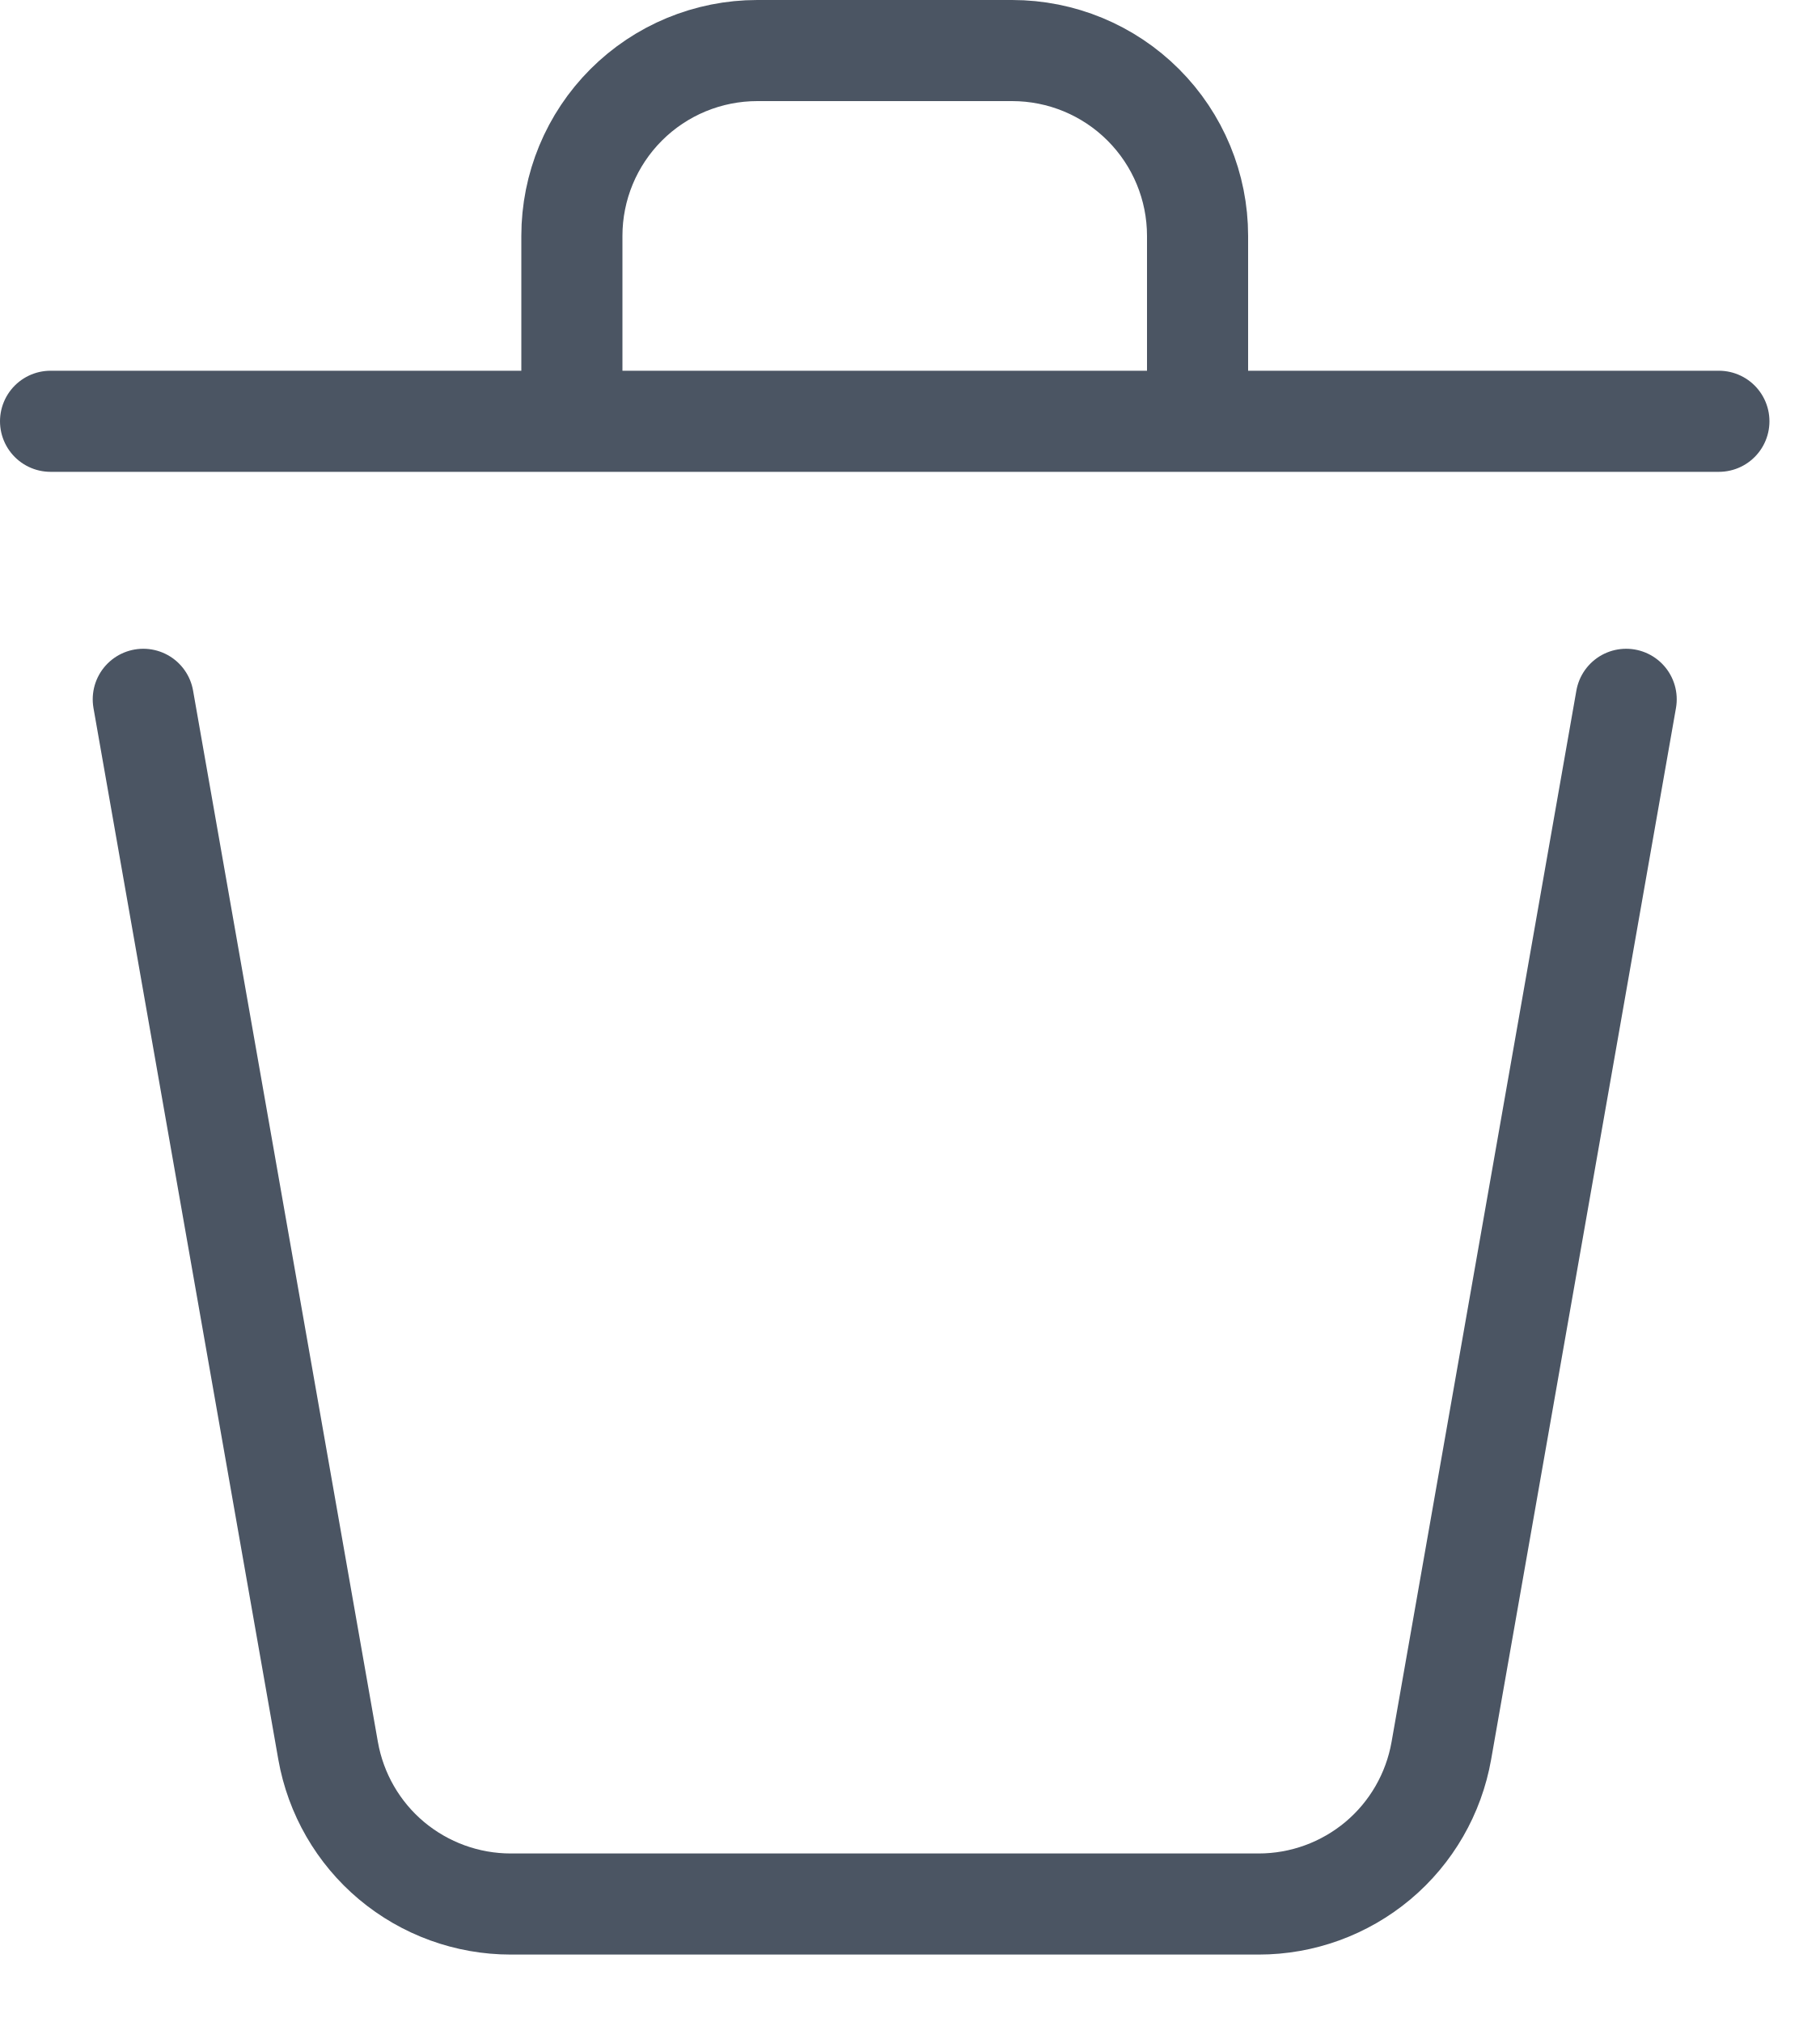
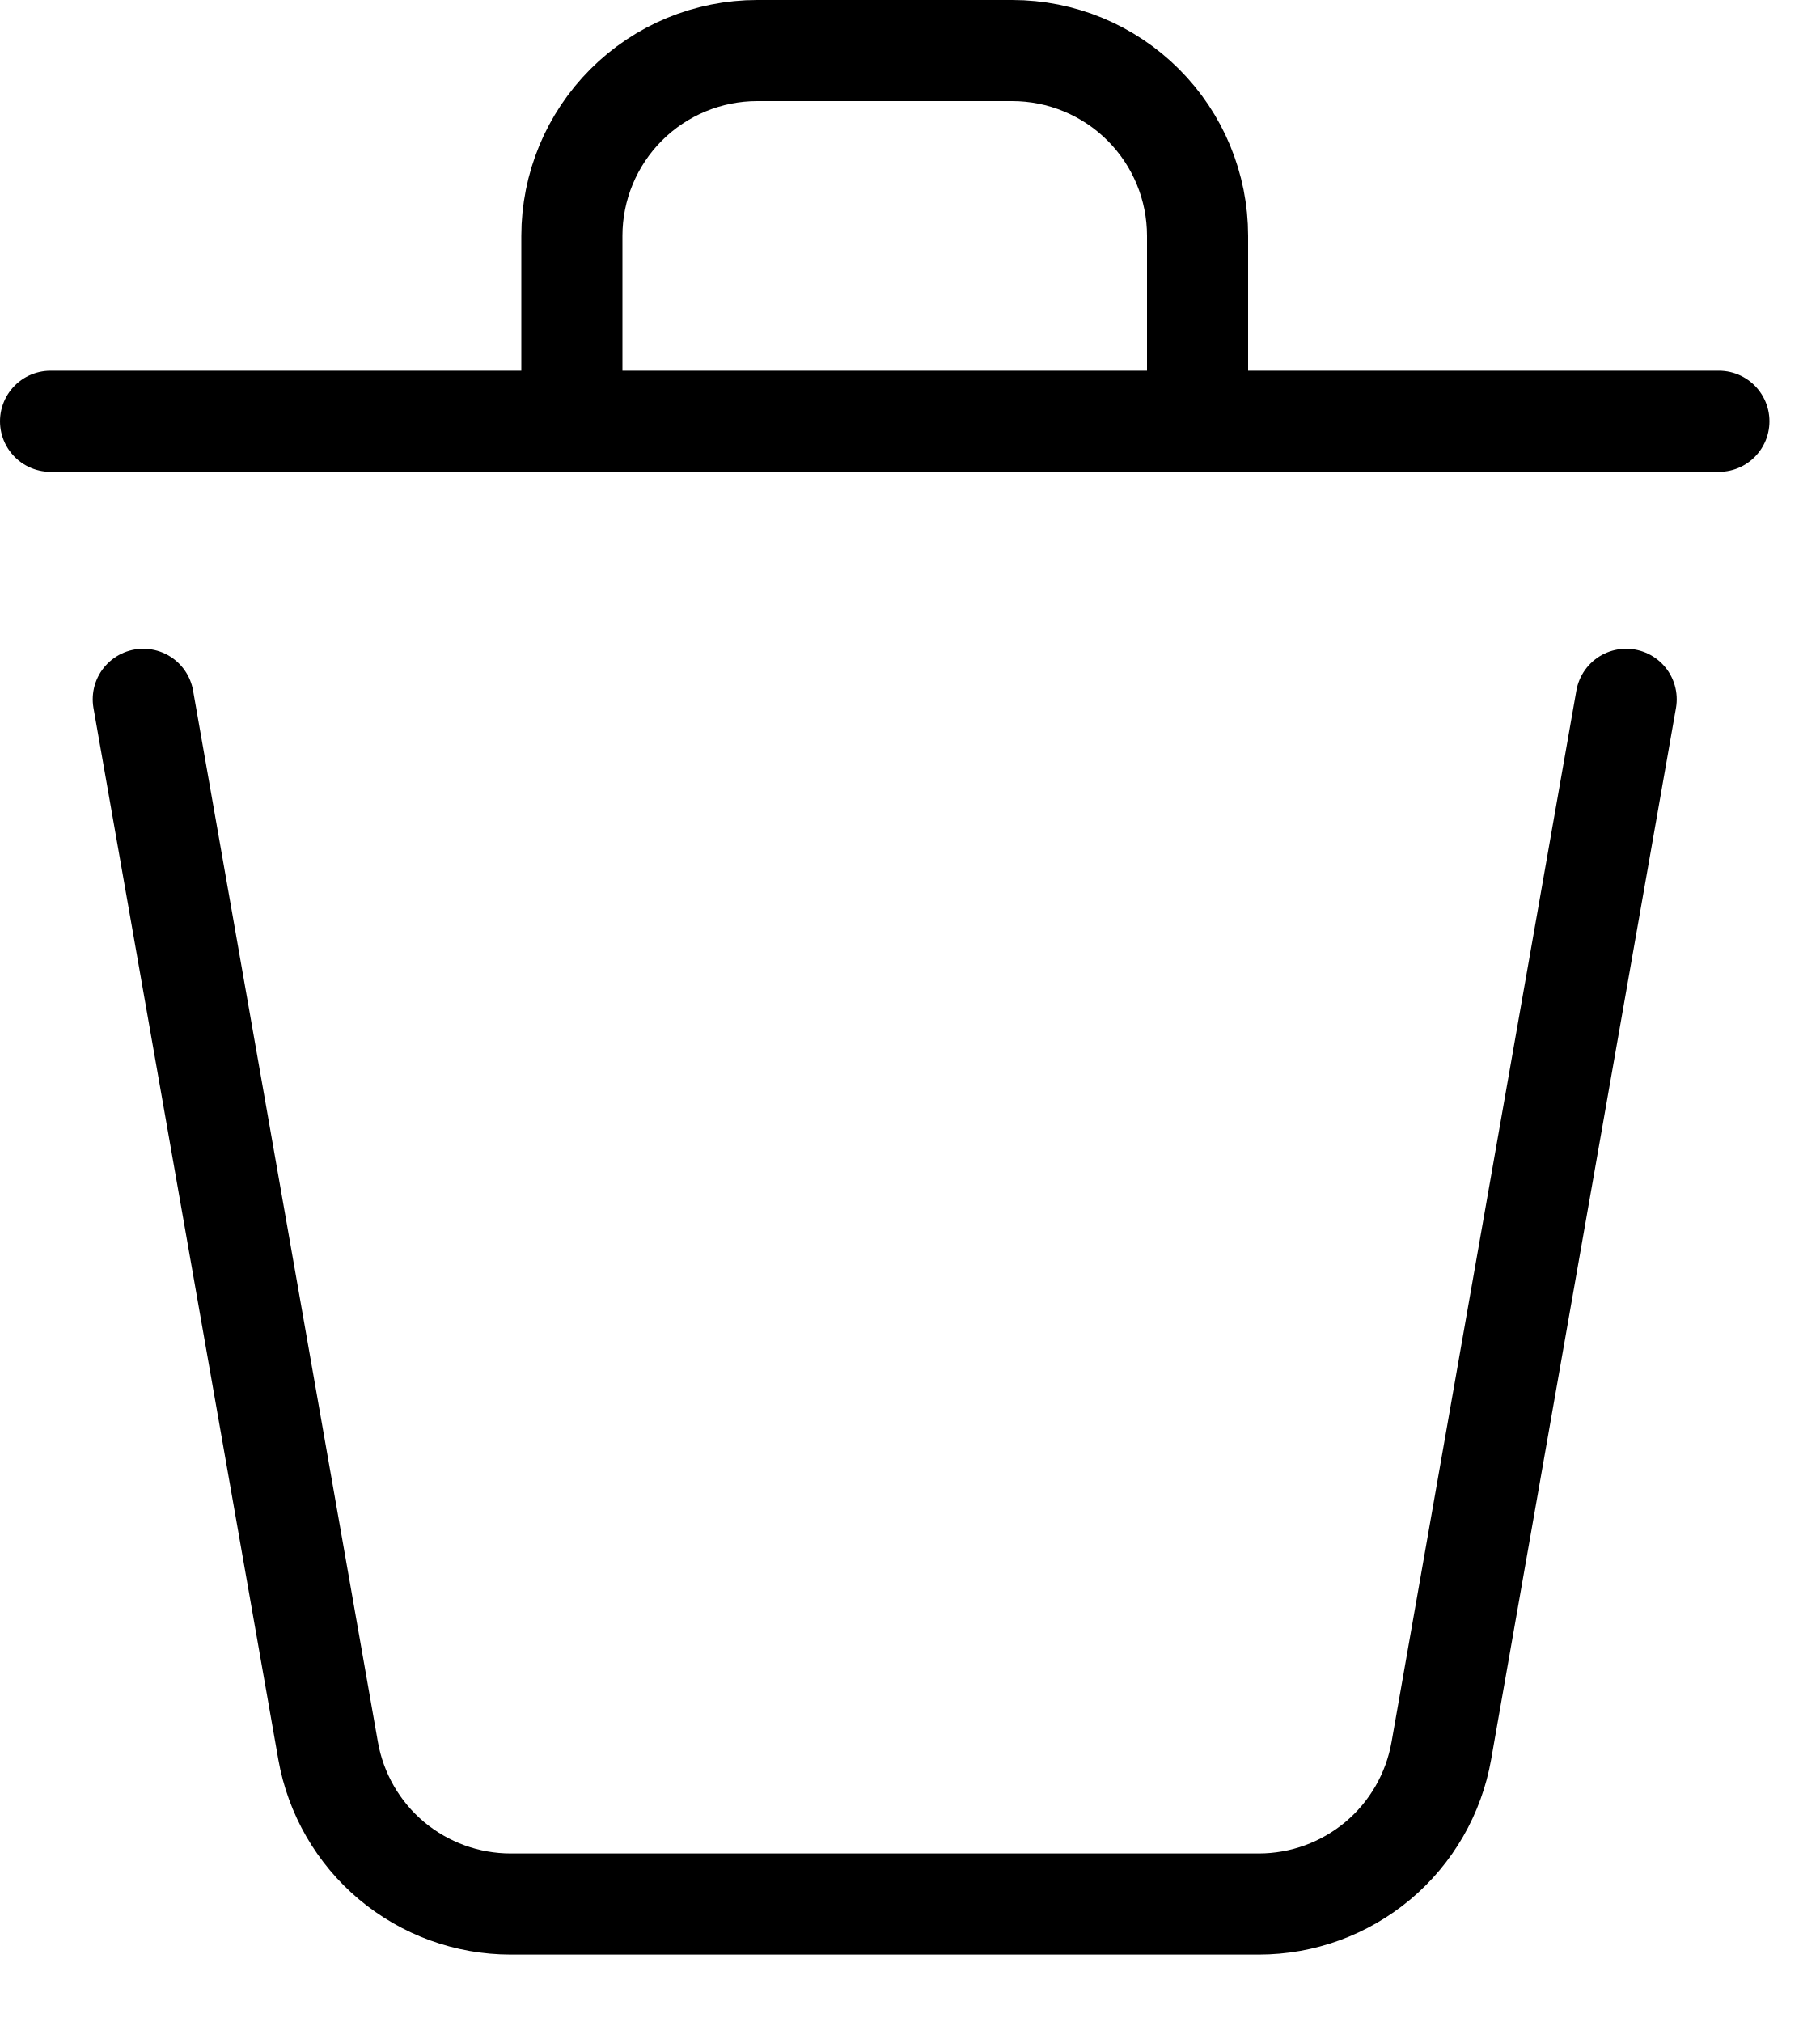
<svg xmlns="http://www.w3.org/2000/svg" width="18" height="20" viewBox="0 0 18 20" fill="none">
-   <path d="M16.083 6.917L14.255 17.317C14.18 17.742 13.958 18.127 13.628 18.404C13.297 18.681 12.88 18.833 12.449 18.833H5.051C4.62 18.833 4.203 18.681 3.872 18.404C3.542 18.127 3.32 17.742 3.245 17.317L1.417 6.917M17 4.167H11.844M11.844 4.167V2.333C11.844 1.847 11.651 1.381 11.307 1.037C10.963 0.693 10.497 0.5 10.01 0.5H7.49C7.003 0.5 6.537 0.693 6.193 1.037C5.849 1.381 5.656 1.847 5.656 2.333V4.167M11.844 4.167H5.656M0.5 4.167H5.656" stroke="#4b5563" stroke-linecap="round" stroke-linejoin="round" />
+   <path d="M16.083 6.917L14.255 17.317C14.18 17.742 13.958 18.127 13.628 18.404C13.297 18.681 12.88 18.833 12.449 18.833H5.051C4.62 18.833 4.203 18.681 3.872 18.404C3.542 18.127 3.32 17.742 3.245 17.317L1.417 6.917M17 4.167H11.844M11.844 4.167V2.333C11.844 1.847 11.651 1.381 11.307 1.037C10.963 0.693 10.497 0.5 10.01 0.5H7.49C7.003 0.5 6.537 0.693 6.193 1.037C5.849 1.381 5.656 1.847 5.656 2.333V4.167M11.844 4.167H5.656M0.5 4.167H5.656" stroke="currentColor" stroke-linecap="round" stroke-linejoin="round" />
</svg>
